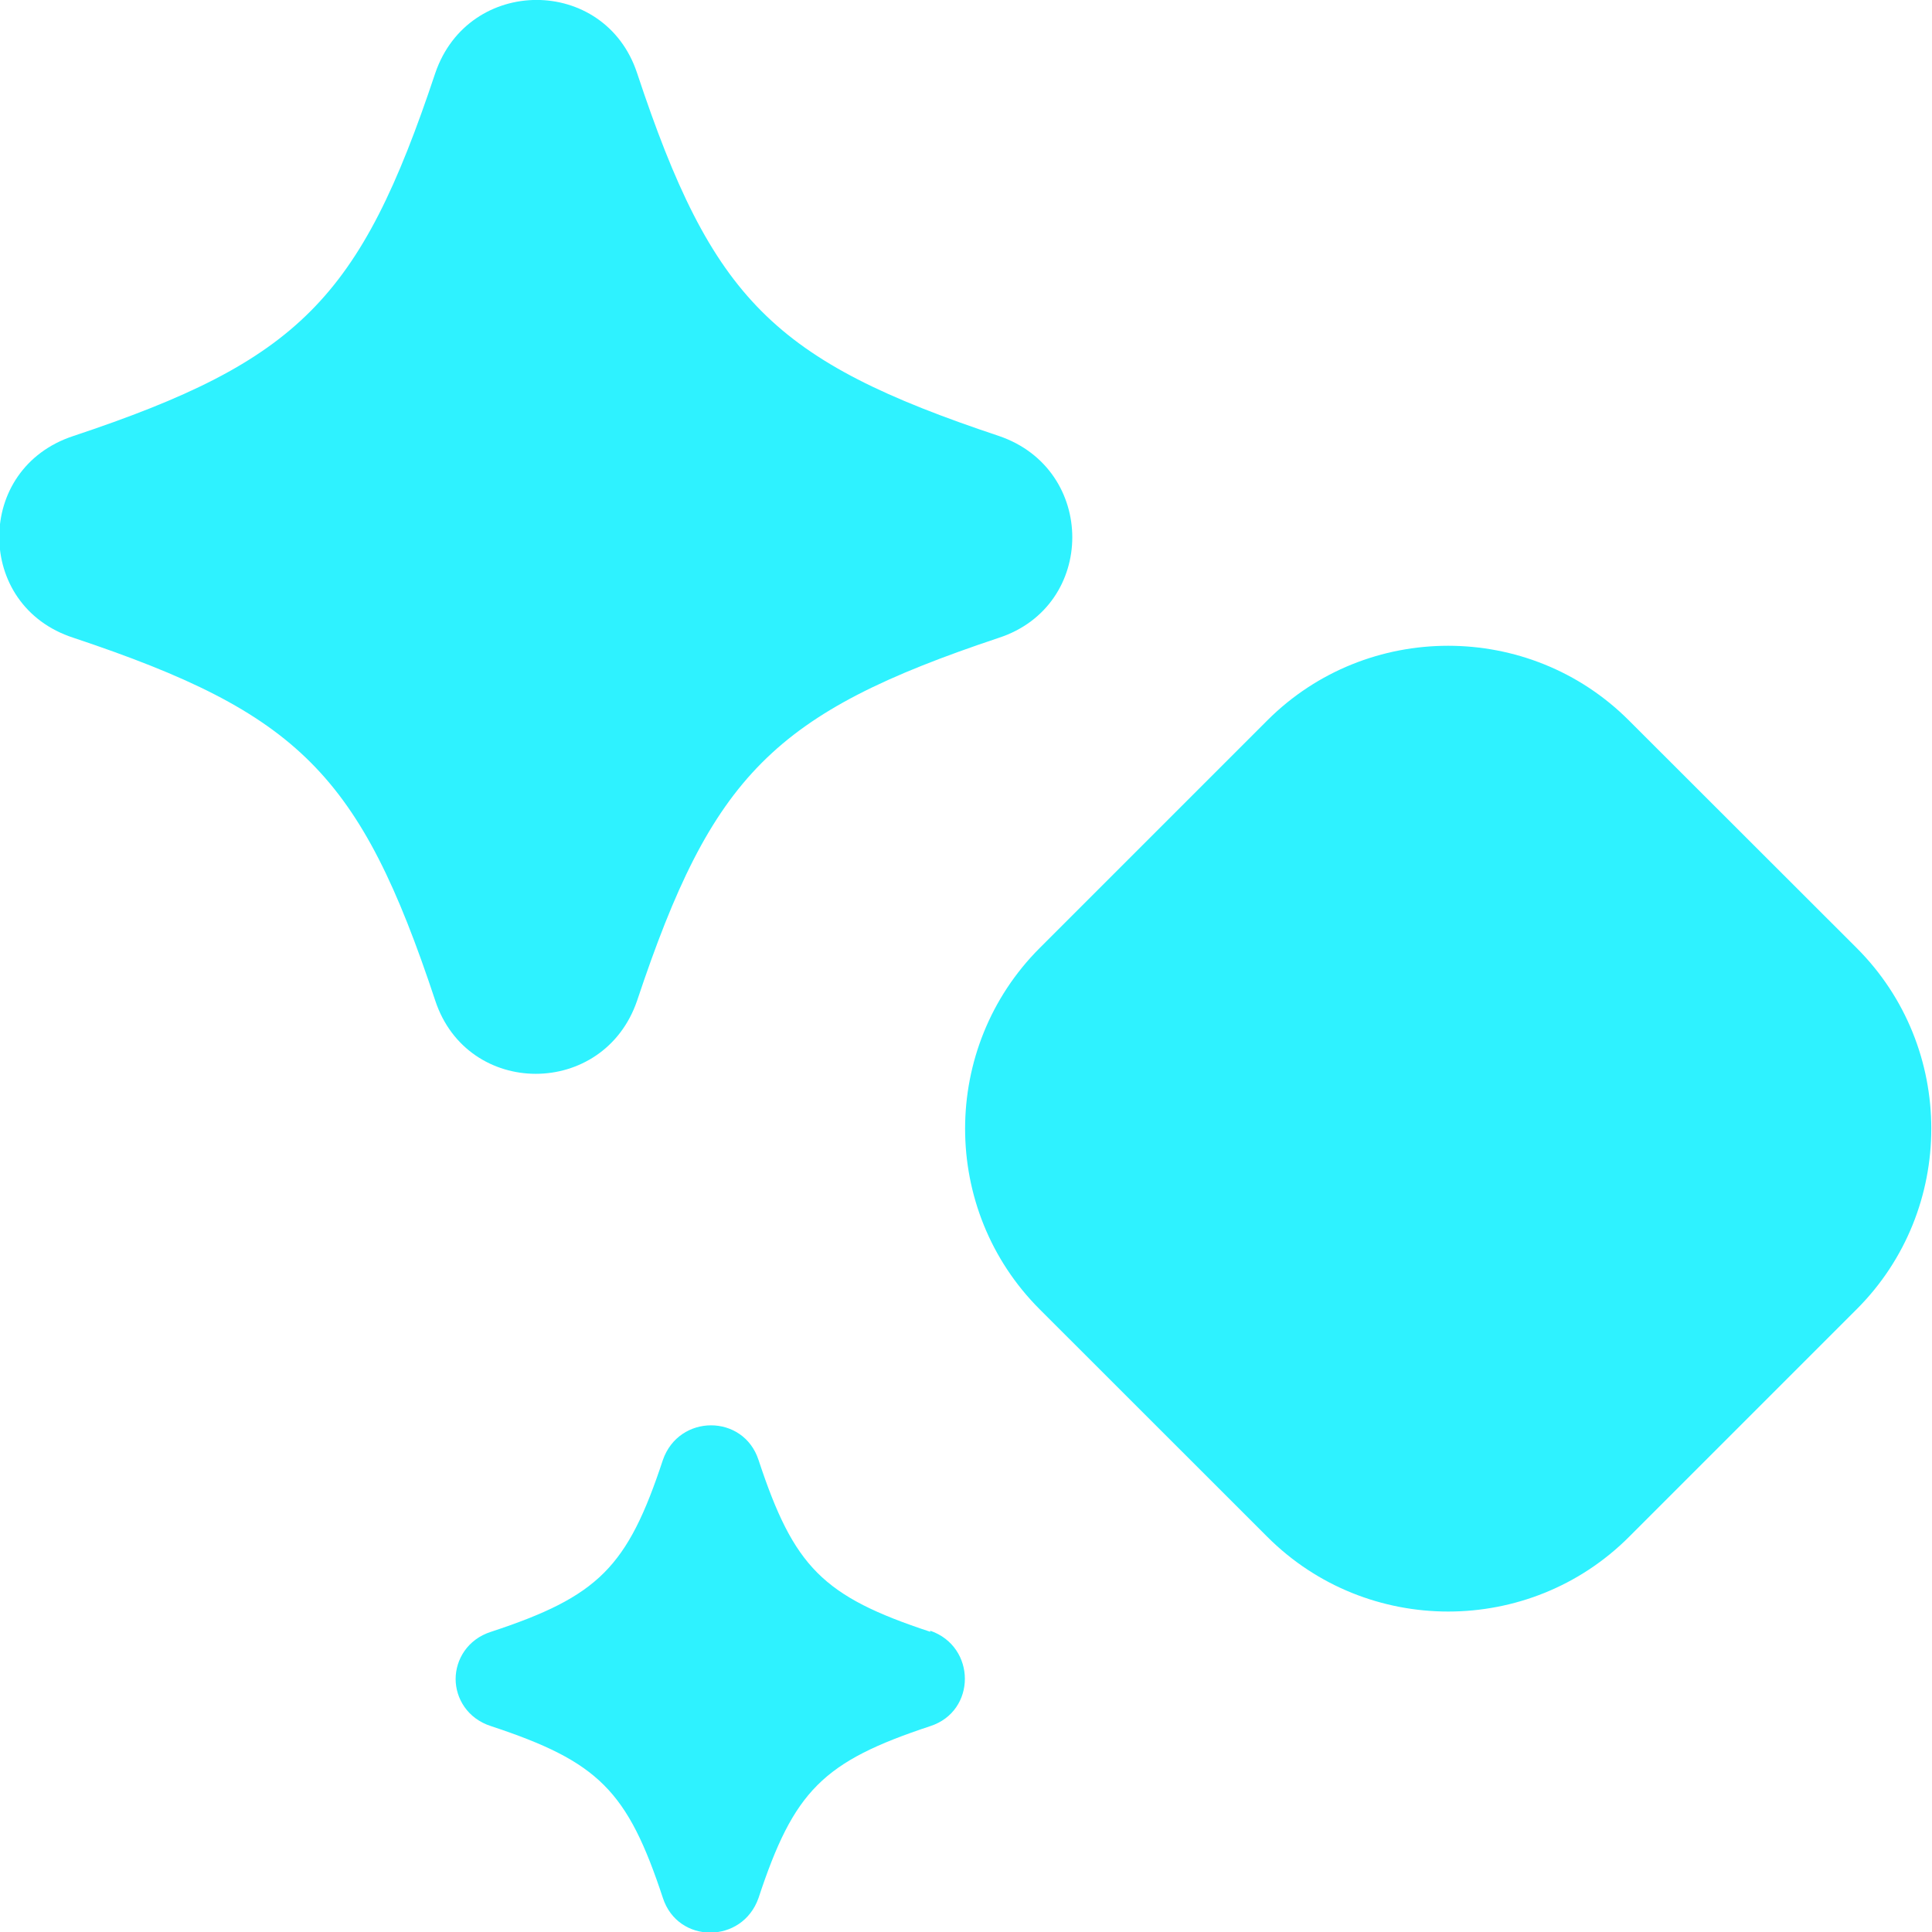
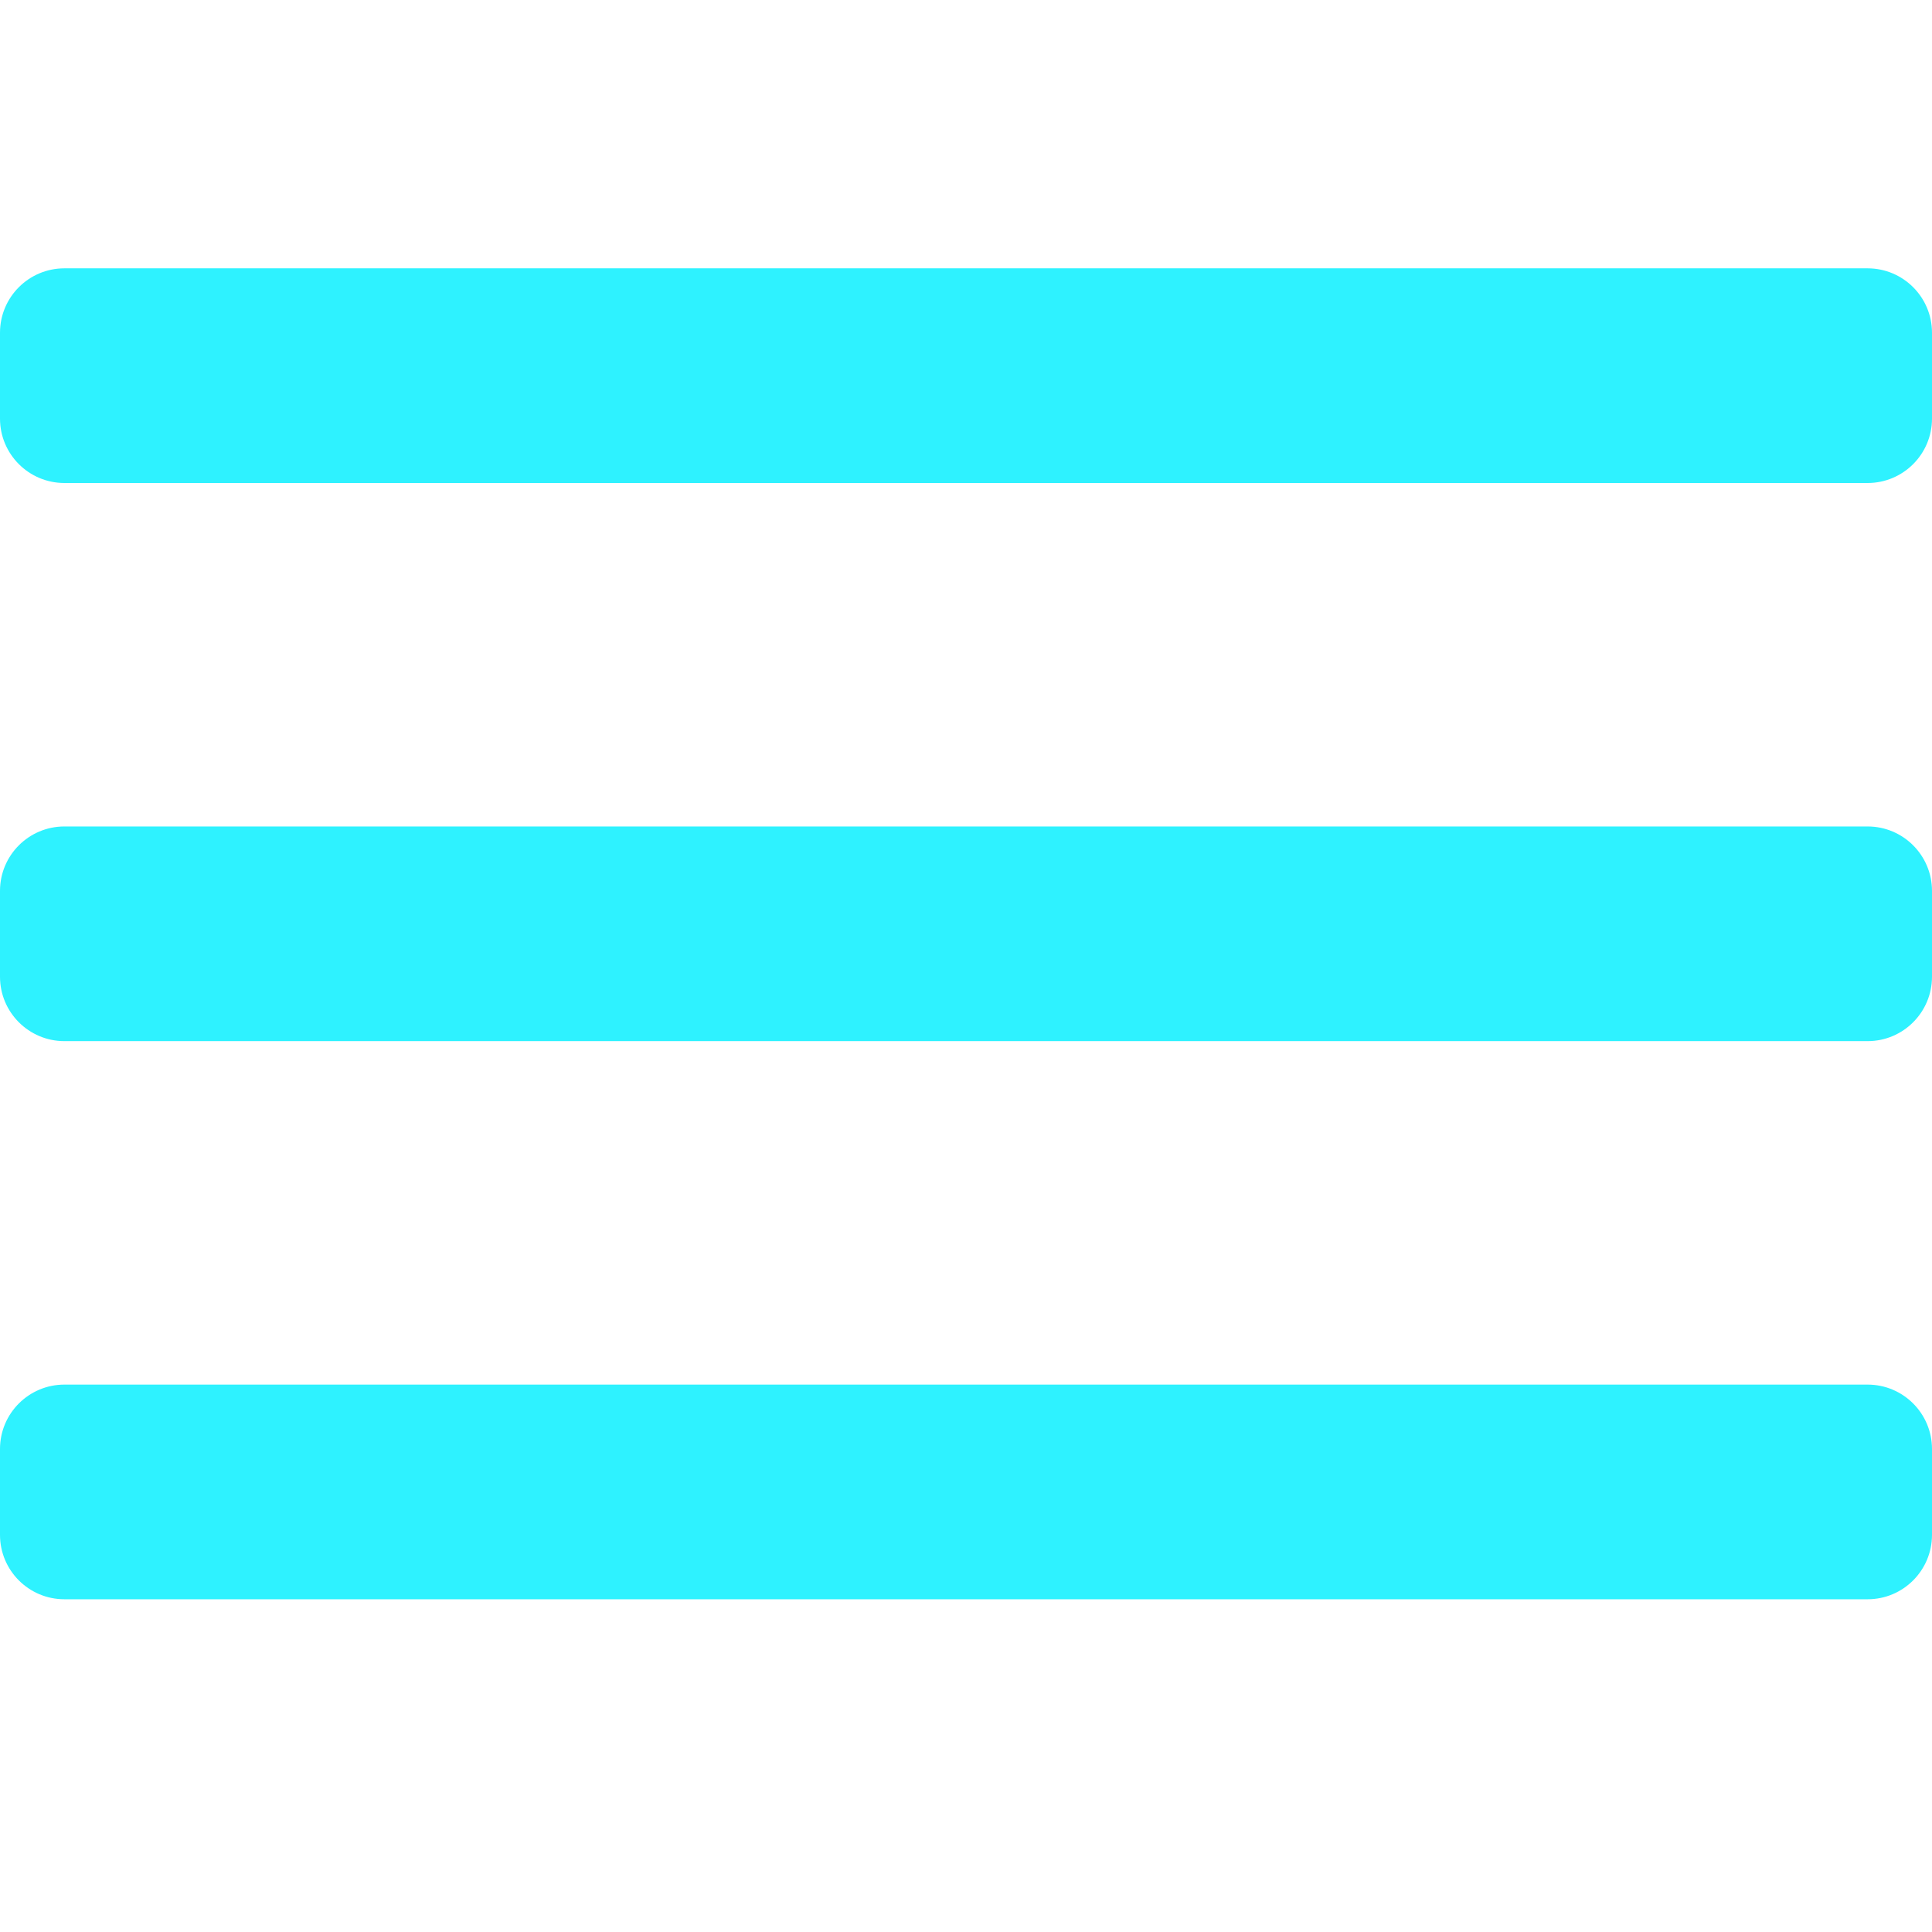
- <svg xmlns="http://www.w3.org/2000/svg" width="18" height="18" viewBox="0 0 18 18" fill="none">
-   <path fill-rule="evenodd" clip-rule="evenodd" d="M5.936 9.322C6.636 7.223 7.207 6.643 9.307 5.942C10.218 5.643 10.218 4.372 9.307 4.062C7.207 3.362 6.636 2.792 5.936 0.682C5.636 -0.228 4.365 -0.228 4.055 0.682C3.355 2.783 2.785 3.362 0.684 4.062C0.224 4.213 -0.007 4.603 -0.007 5.003C-0.007 5.402 0.224 5.793 0.684 5.942C2.785 6.643 3.355 7.213 4.055 9.322C4.355 10.232 5.626 10.232 5.936 9.322ZM8.667 15.203C7.667 14.873 7.397 14.602 7.067 13.602C6.926 13.172 6.326 13.172 6.176 13.602C5.846 14.602 5.576 14.873 4.575 15.203C4.355 15.273 4.245 15.463 4.245 15.643C4.245 15.822 4.355 16.012 4.575 16.082C5.576 16.413 5.846 16.683 6.176 17.683C6.316 18.113 6.916 18.113 7.067 17.683C7.397 16.683 7.667 16.413 8.667 16.082C9.097 15.943 9.097 15.342 8.667 15.193V15.203ZM11.808 6.711L9.686 8.833C8.76 9.76 8.76 11.273 9.687 12.199L11.809 14.32C12.736 15.246 14.25 15.246 15.177 14.319L17.299 12.197C18.225 11.271 18.225 9.758 17.298 8.832L15.175 6.711C14.249 5.785 12.735 5.785 11.808 6.711Z" fill="#2EF2FF" />
+ <svg xmlns="http://www.w3.org/2000/svg" version="1.1" viewBox="0 0 18 18">
+   <defs>
+     <style>
+       .cls-1 {
+         fill: #2ef2ff;
+       }
+     </style>
+   </defs>
+   <g>
+     <g id="_레이어_1" data-name="레이어_1">
+       <rect class="cls-1" x="0" y="2.5" width="18" height="2" rx=".6" ry=".6" />
+       <rect class="cls-1" x="0" y="7.7" width="18" height="2" rx=".6" ry=".6" />
+       <rect class="cls-1" x="0" y="12.9" width="18" height="2" rx=".6" ry=".6" />
+     </g>
+   </g>
</svg>
